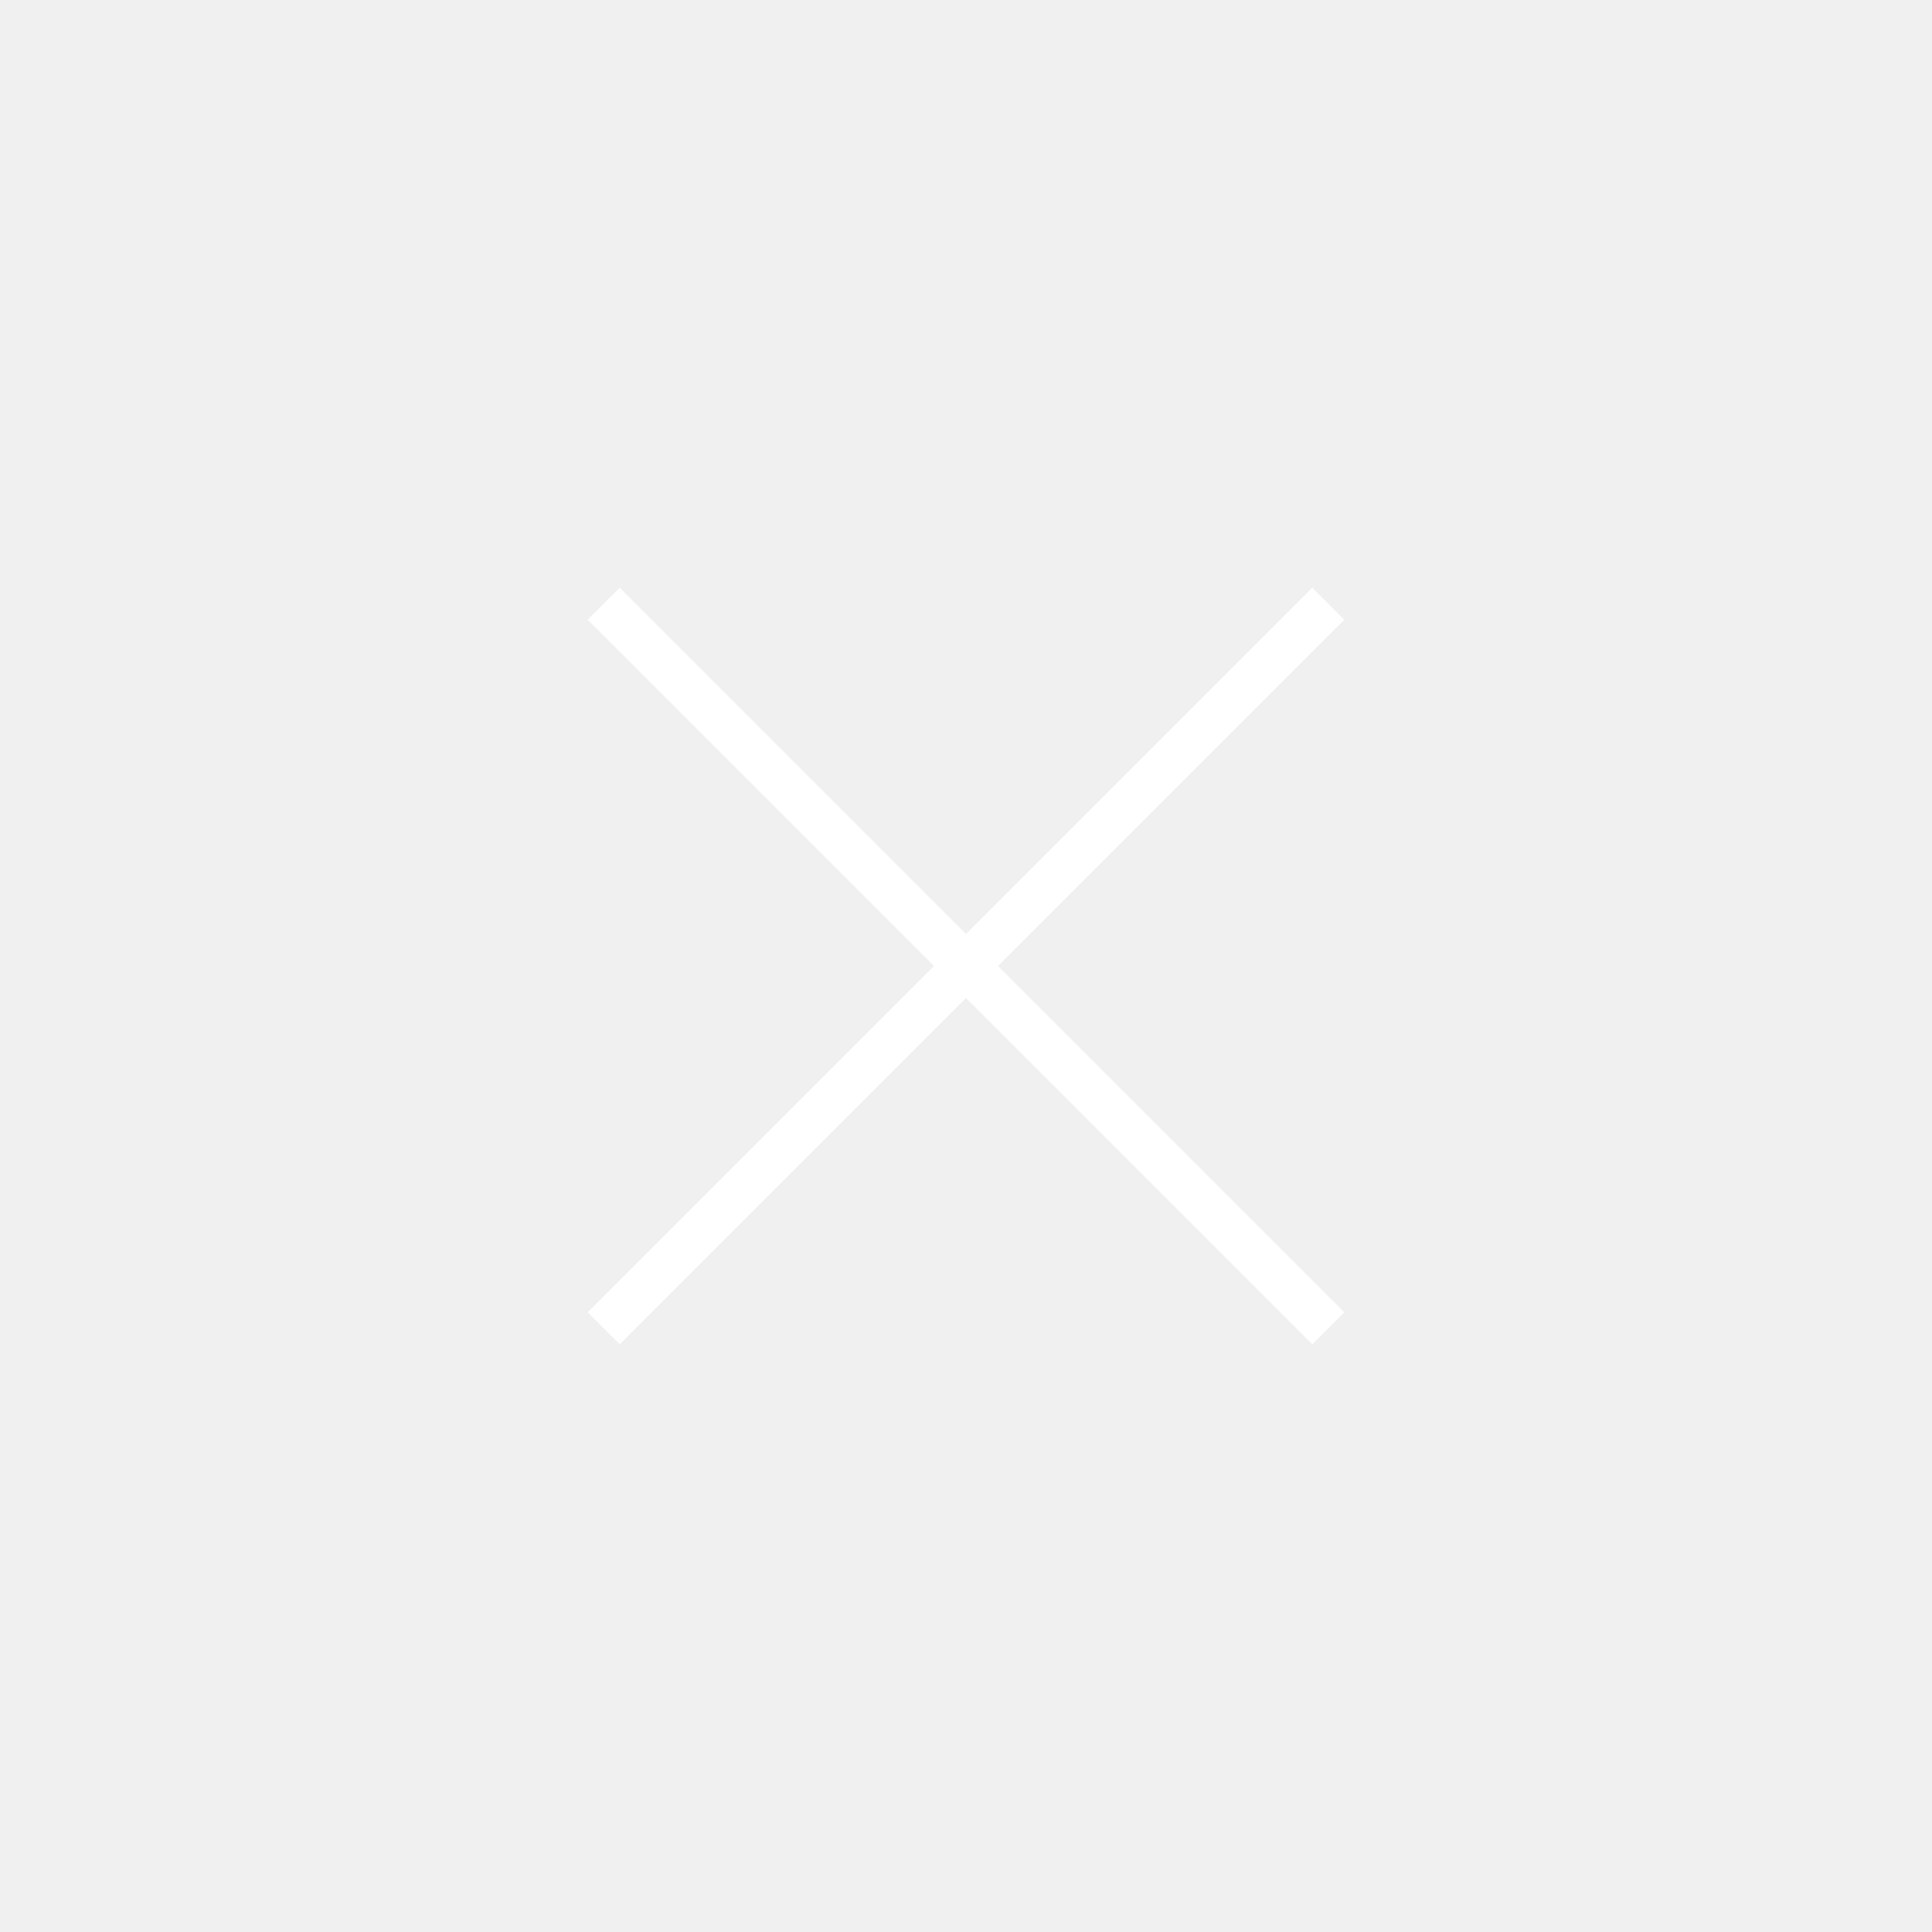
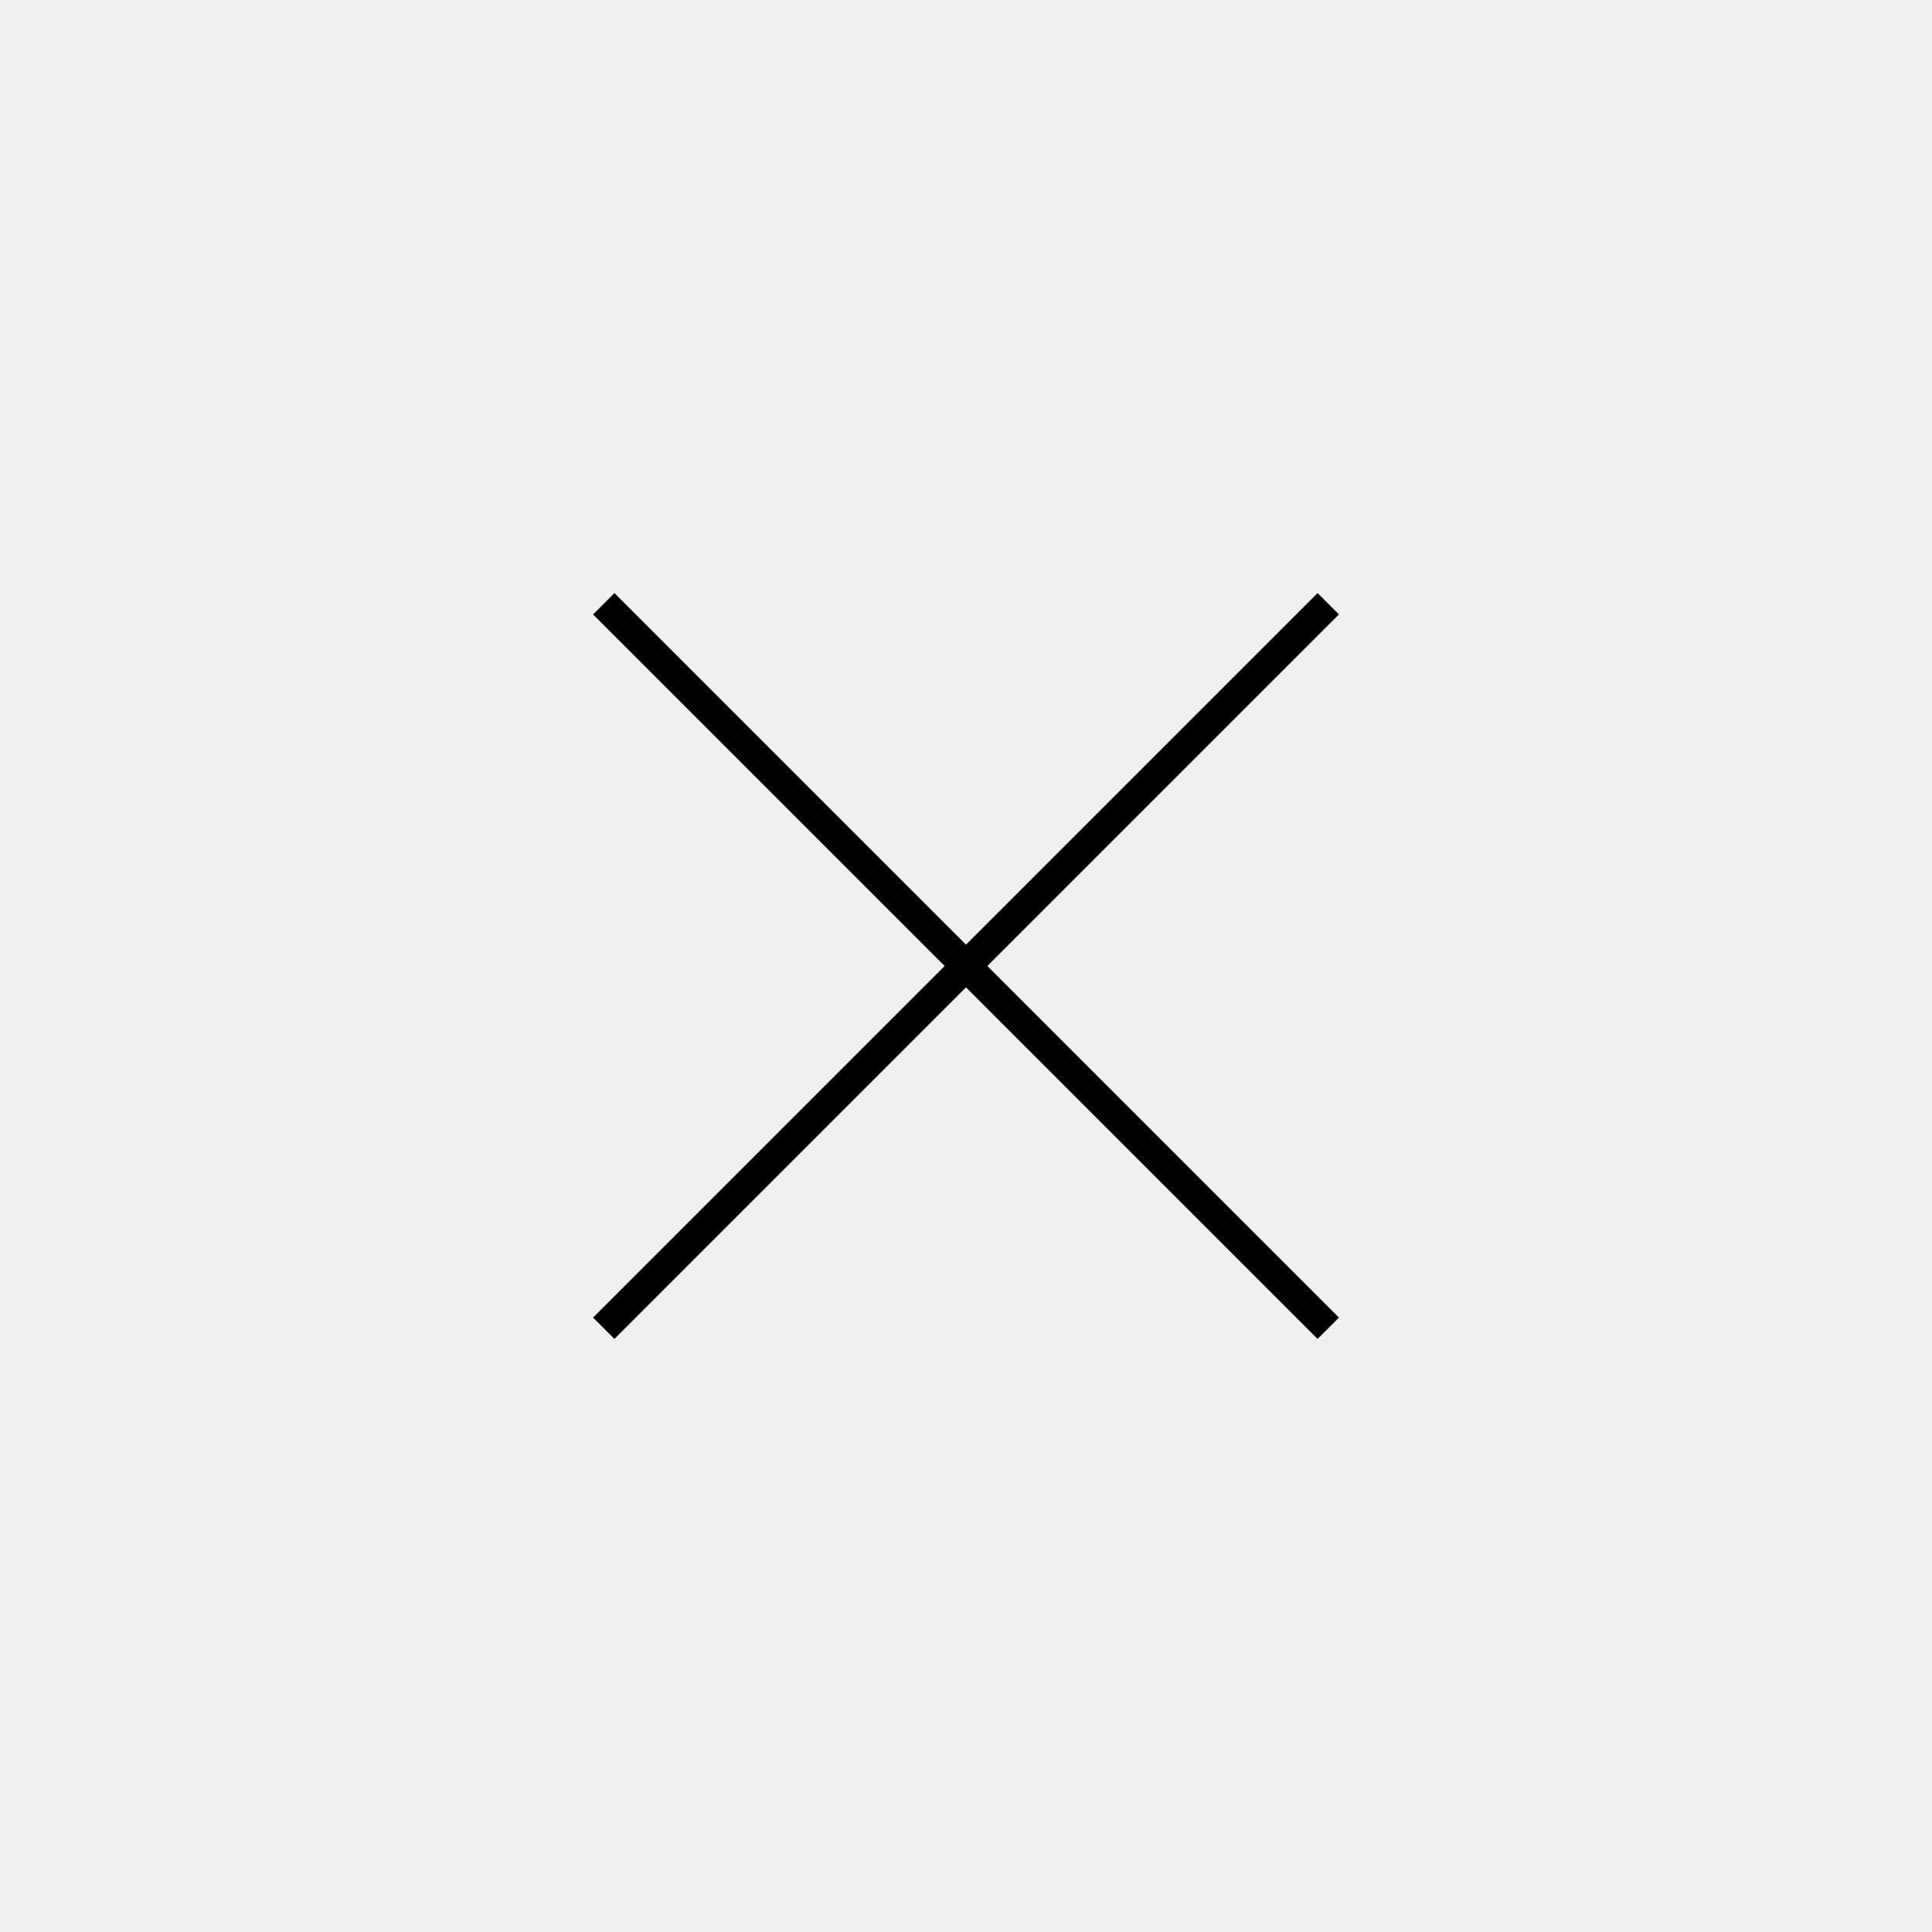
<svg xmlns="http://www.w3.org/2000/svg" width="64px" height="64px" viewBox="0 0 64 64" zoomAndPan="disable">
  <style>
		line {
- 			stroke: #fff;
- 			stroke-width: 1.5px;
+ 			stroke: #000;
+ 			stroke-width: 0.5rem;
		}
	</style>
  <line x1="20" y1="20" x2="44" y2="44" />
  <line x1="20" y1="44" x2="44" y2="20" />
</svg>
